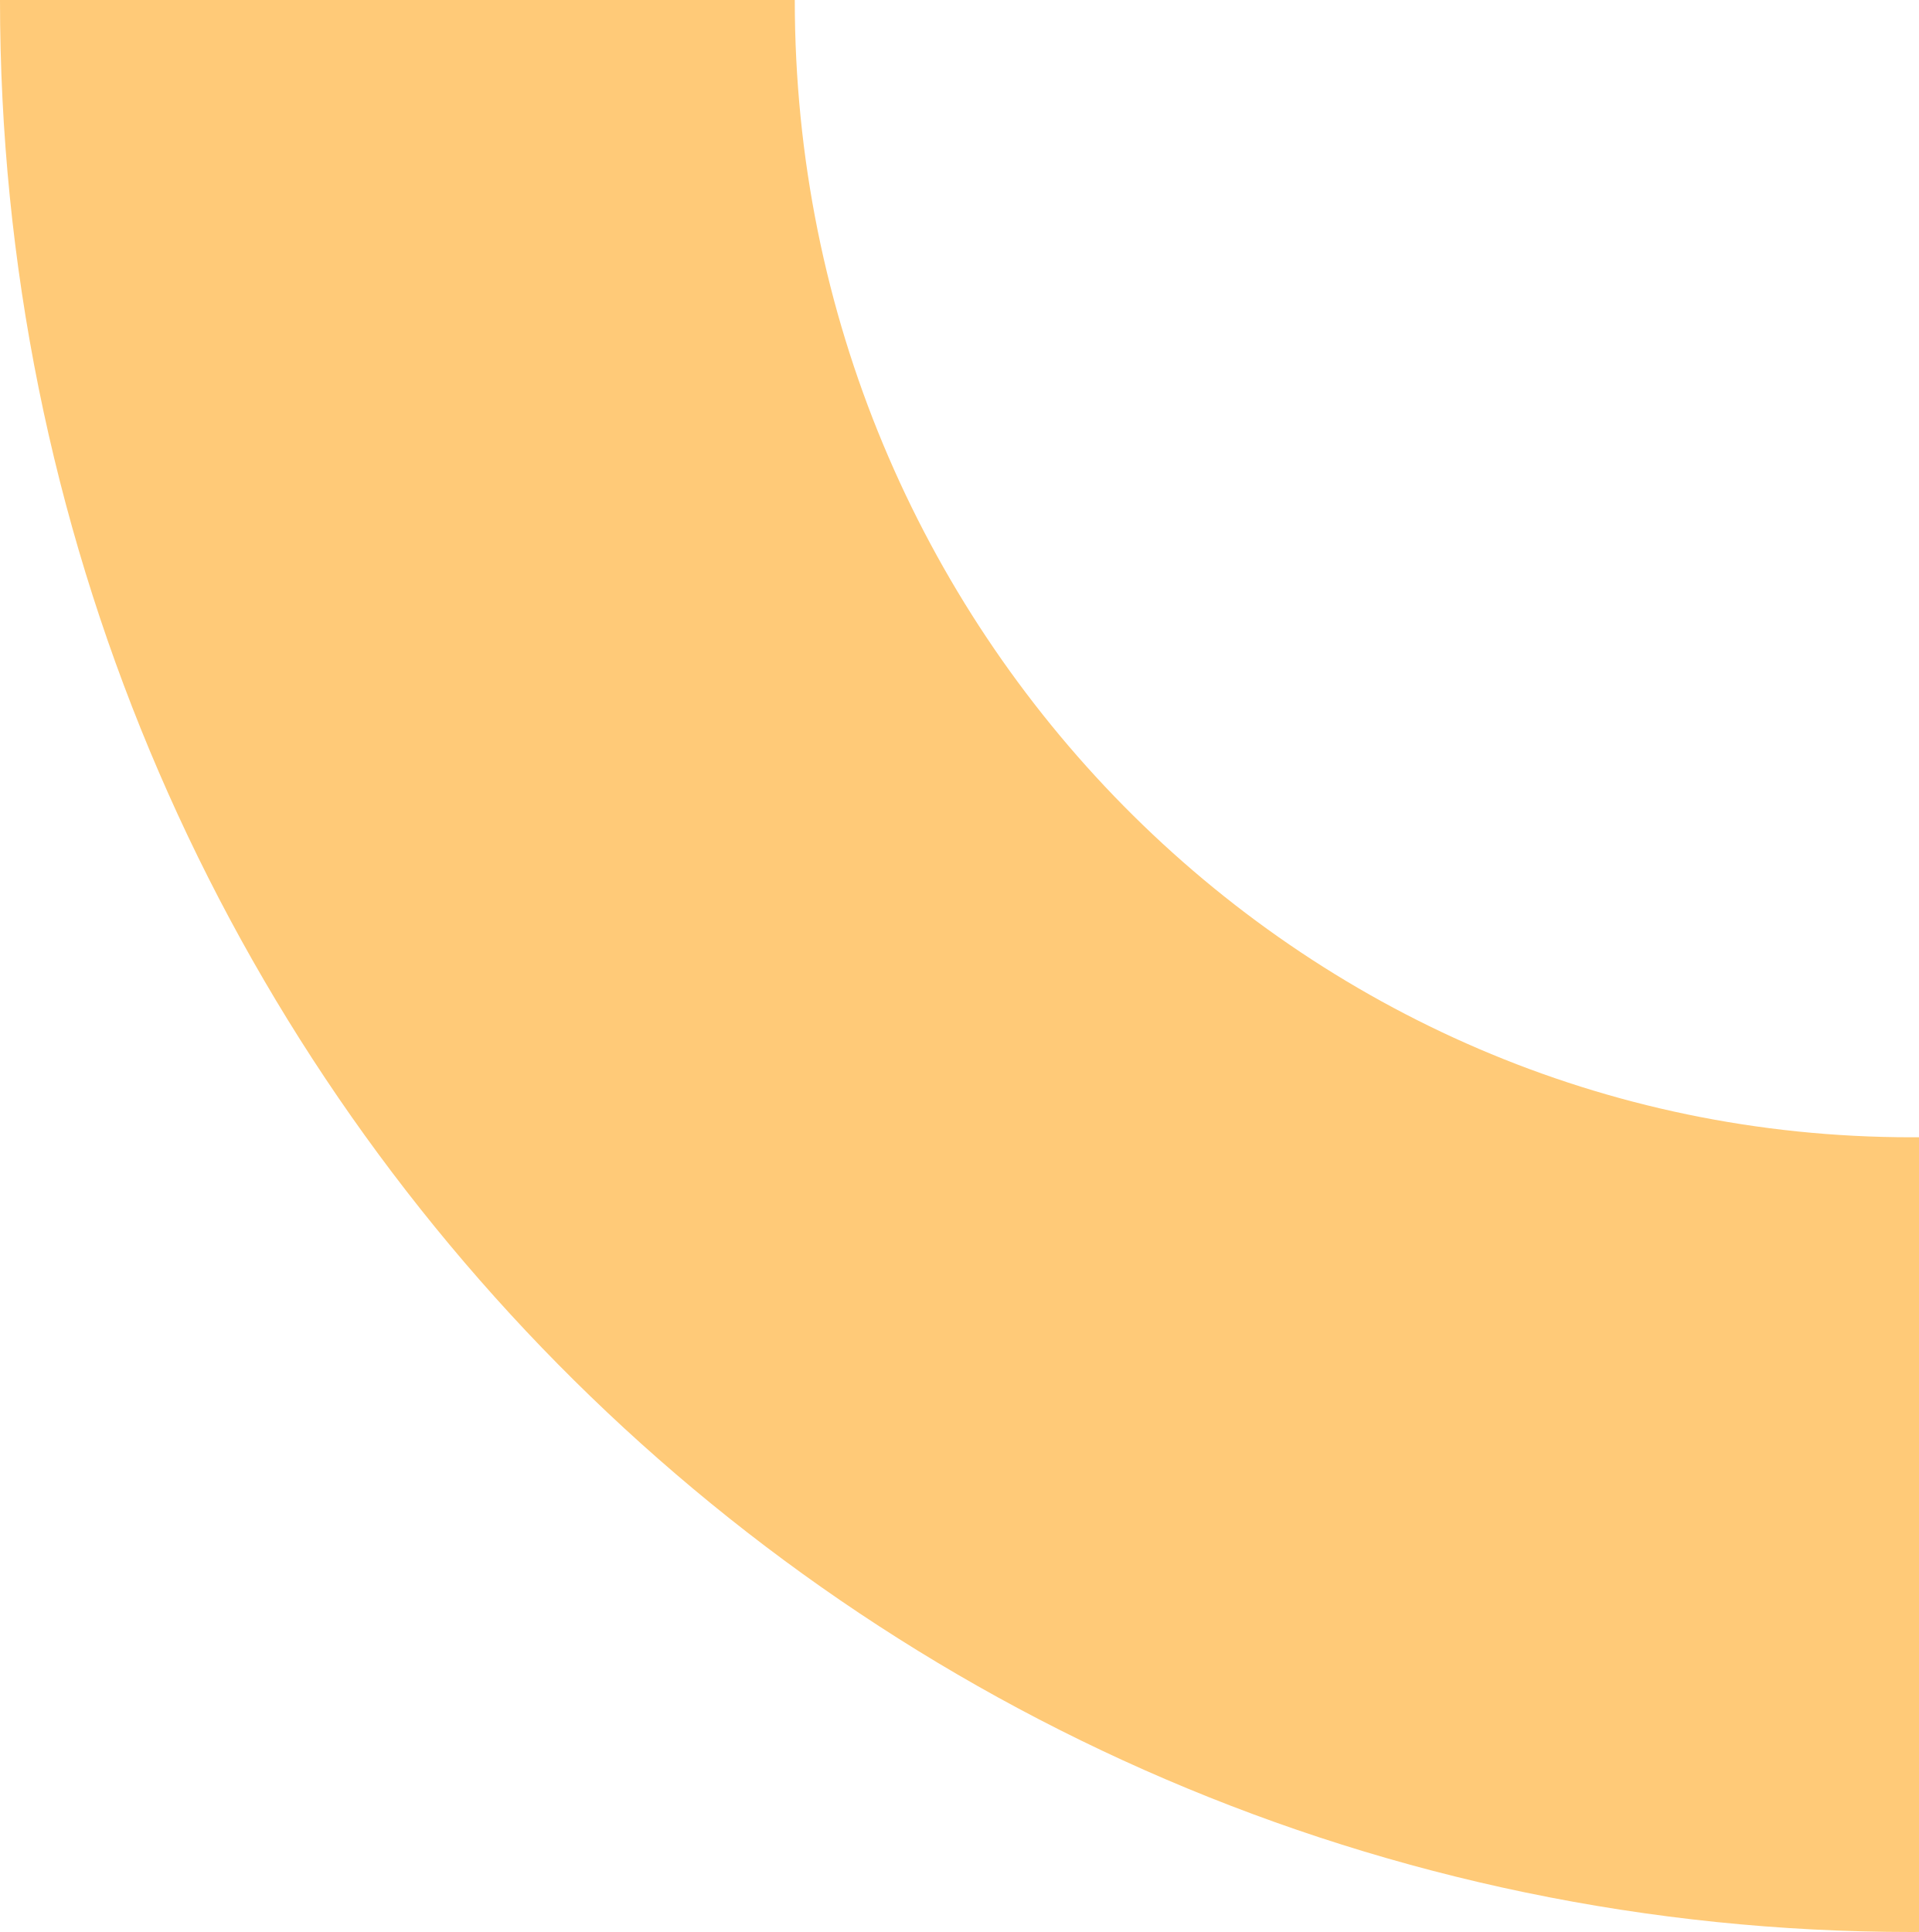
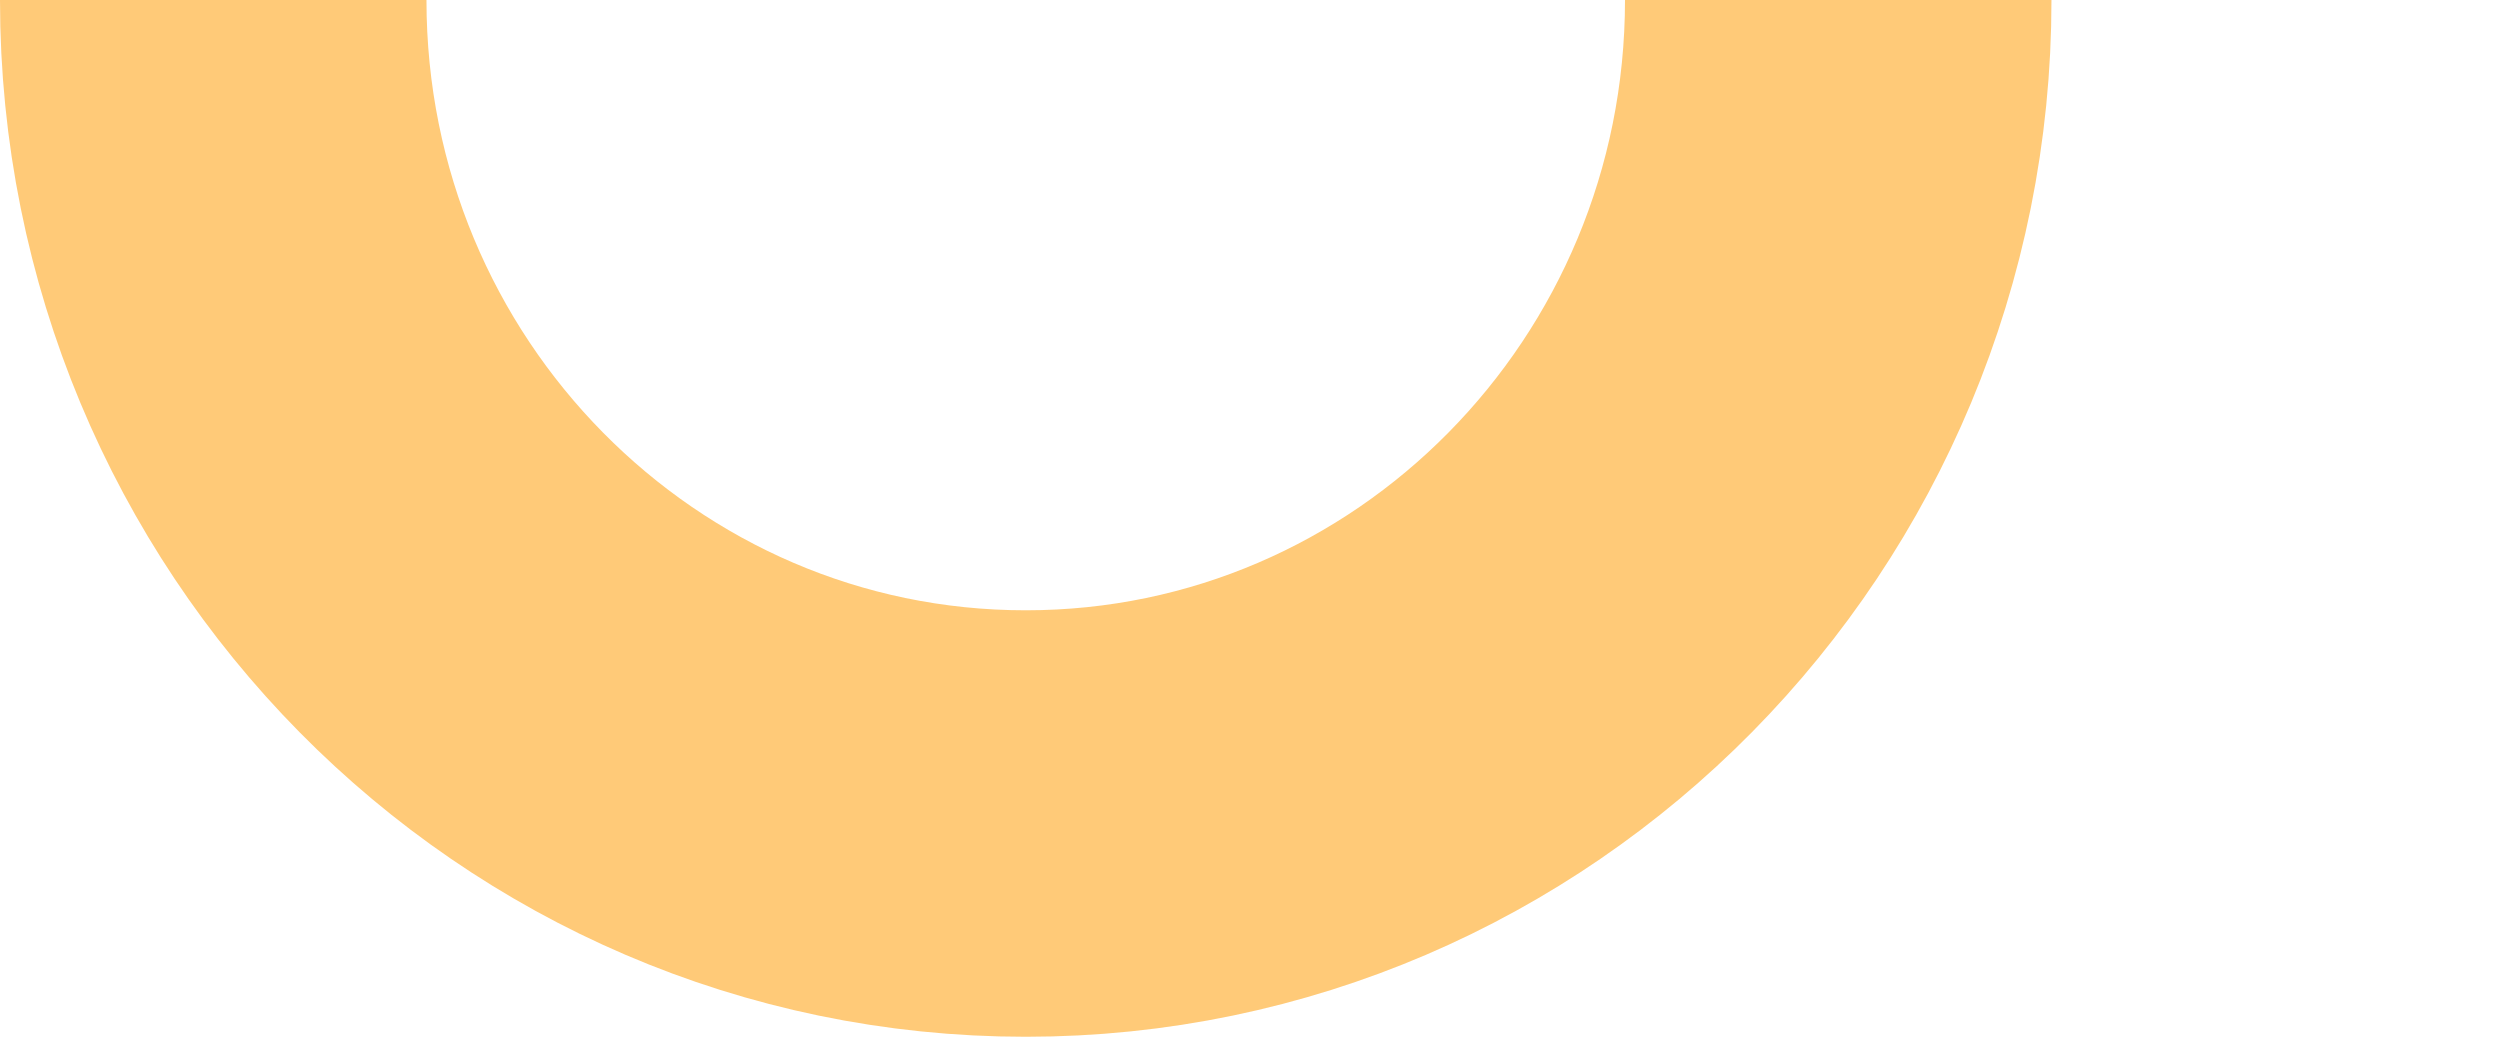
- <svg xmlns="http://www.w3.org/2000/svg" width="140" height="141" viewBox="0 0 140 141" fill="none">
+ <svg xmlns="http://www.w3.org/2000/svg" width="340" height="141" viewBox="0 0 340 141" fill="none">
  <path d="M250 -3.17821e-06C250 61.856 200.527 112 139.5 112C78.472 112 29 61.856 29 6.48201e-06" stroke="#FFCA78" stroke-width="58" />
</svg>
